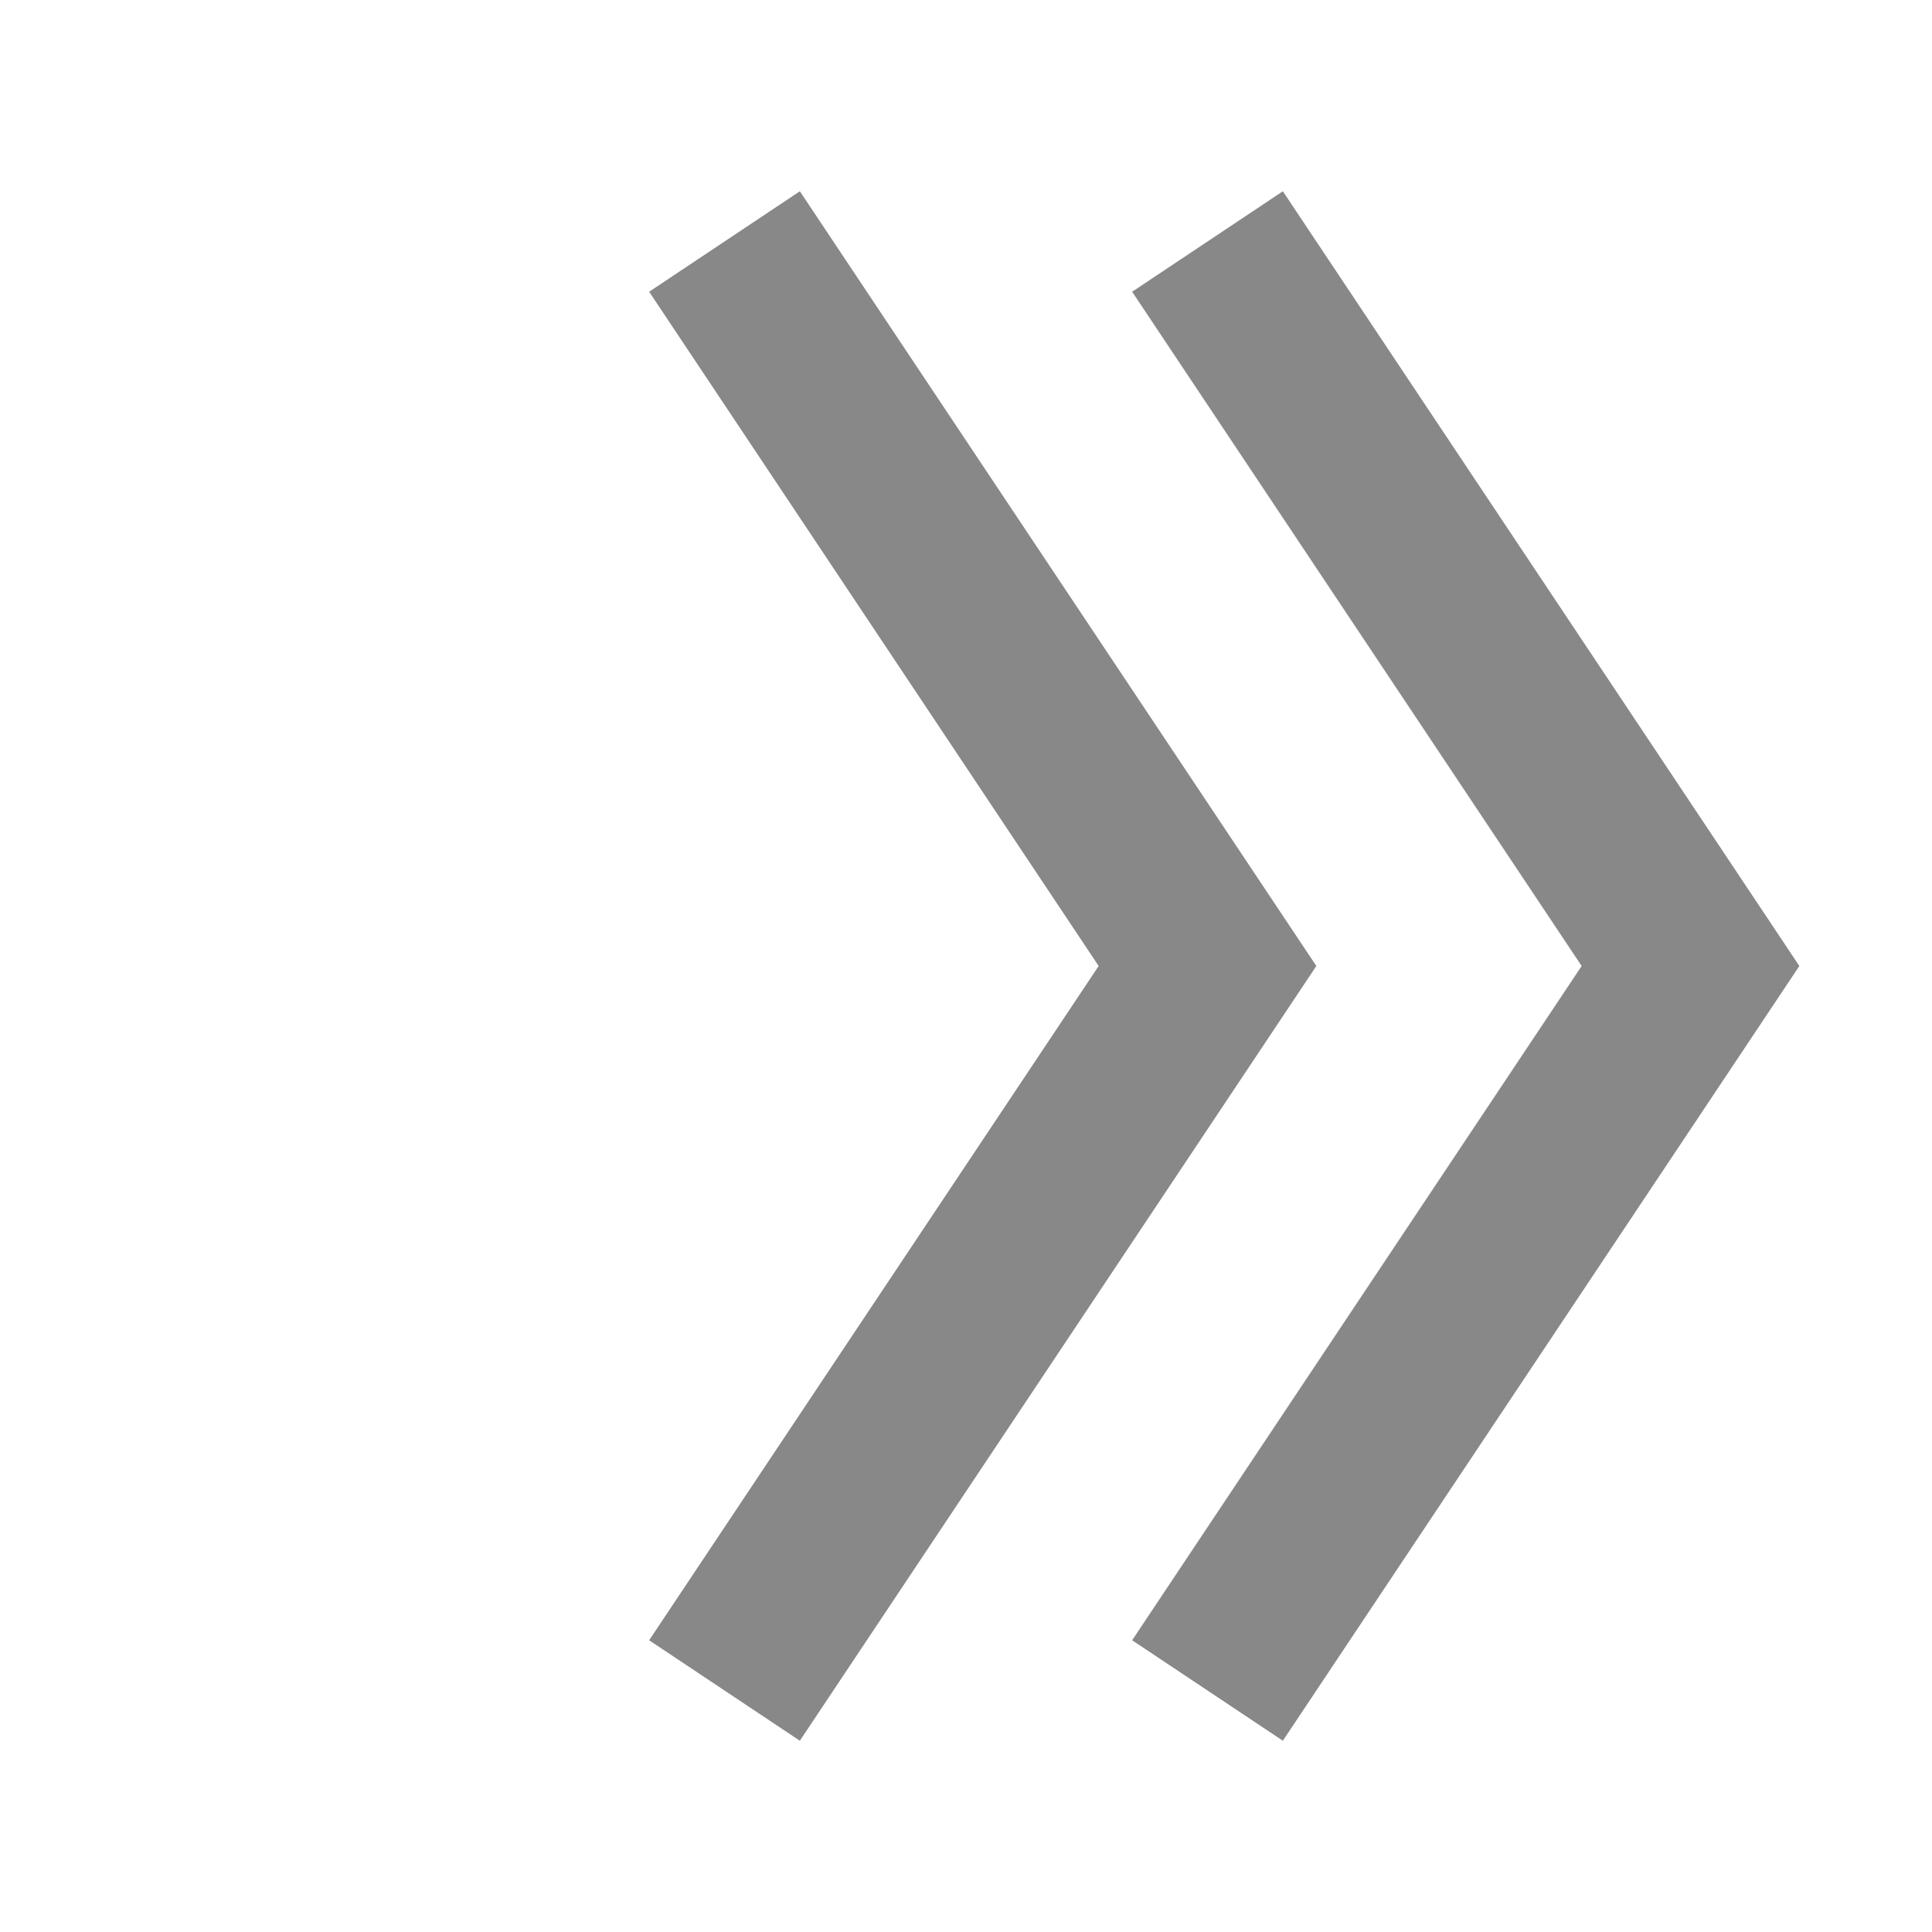
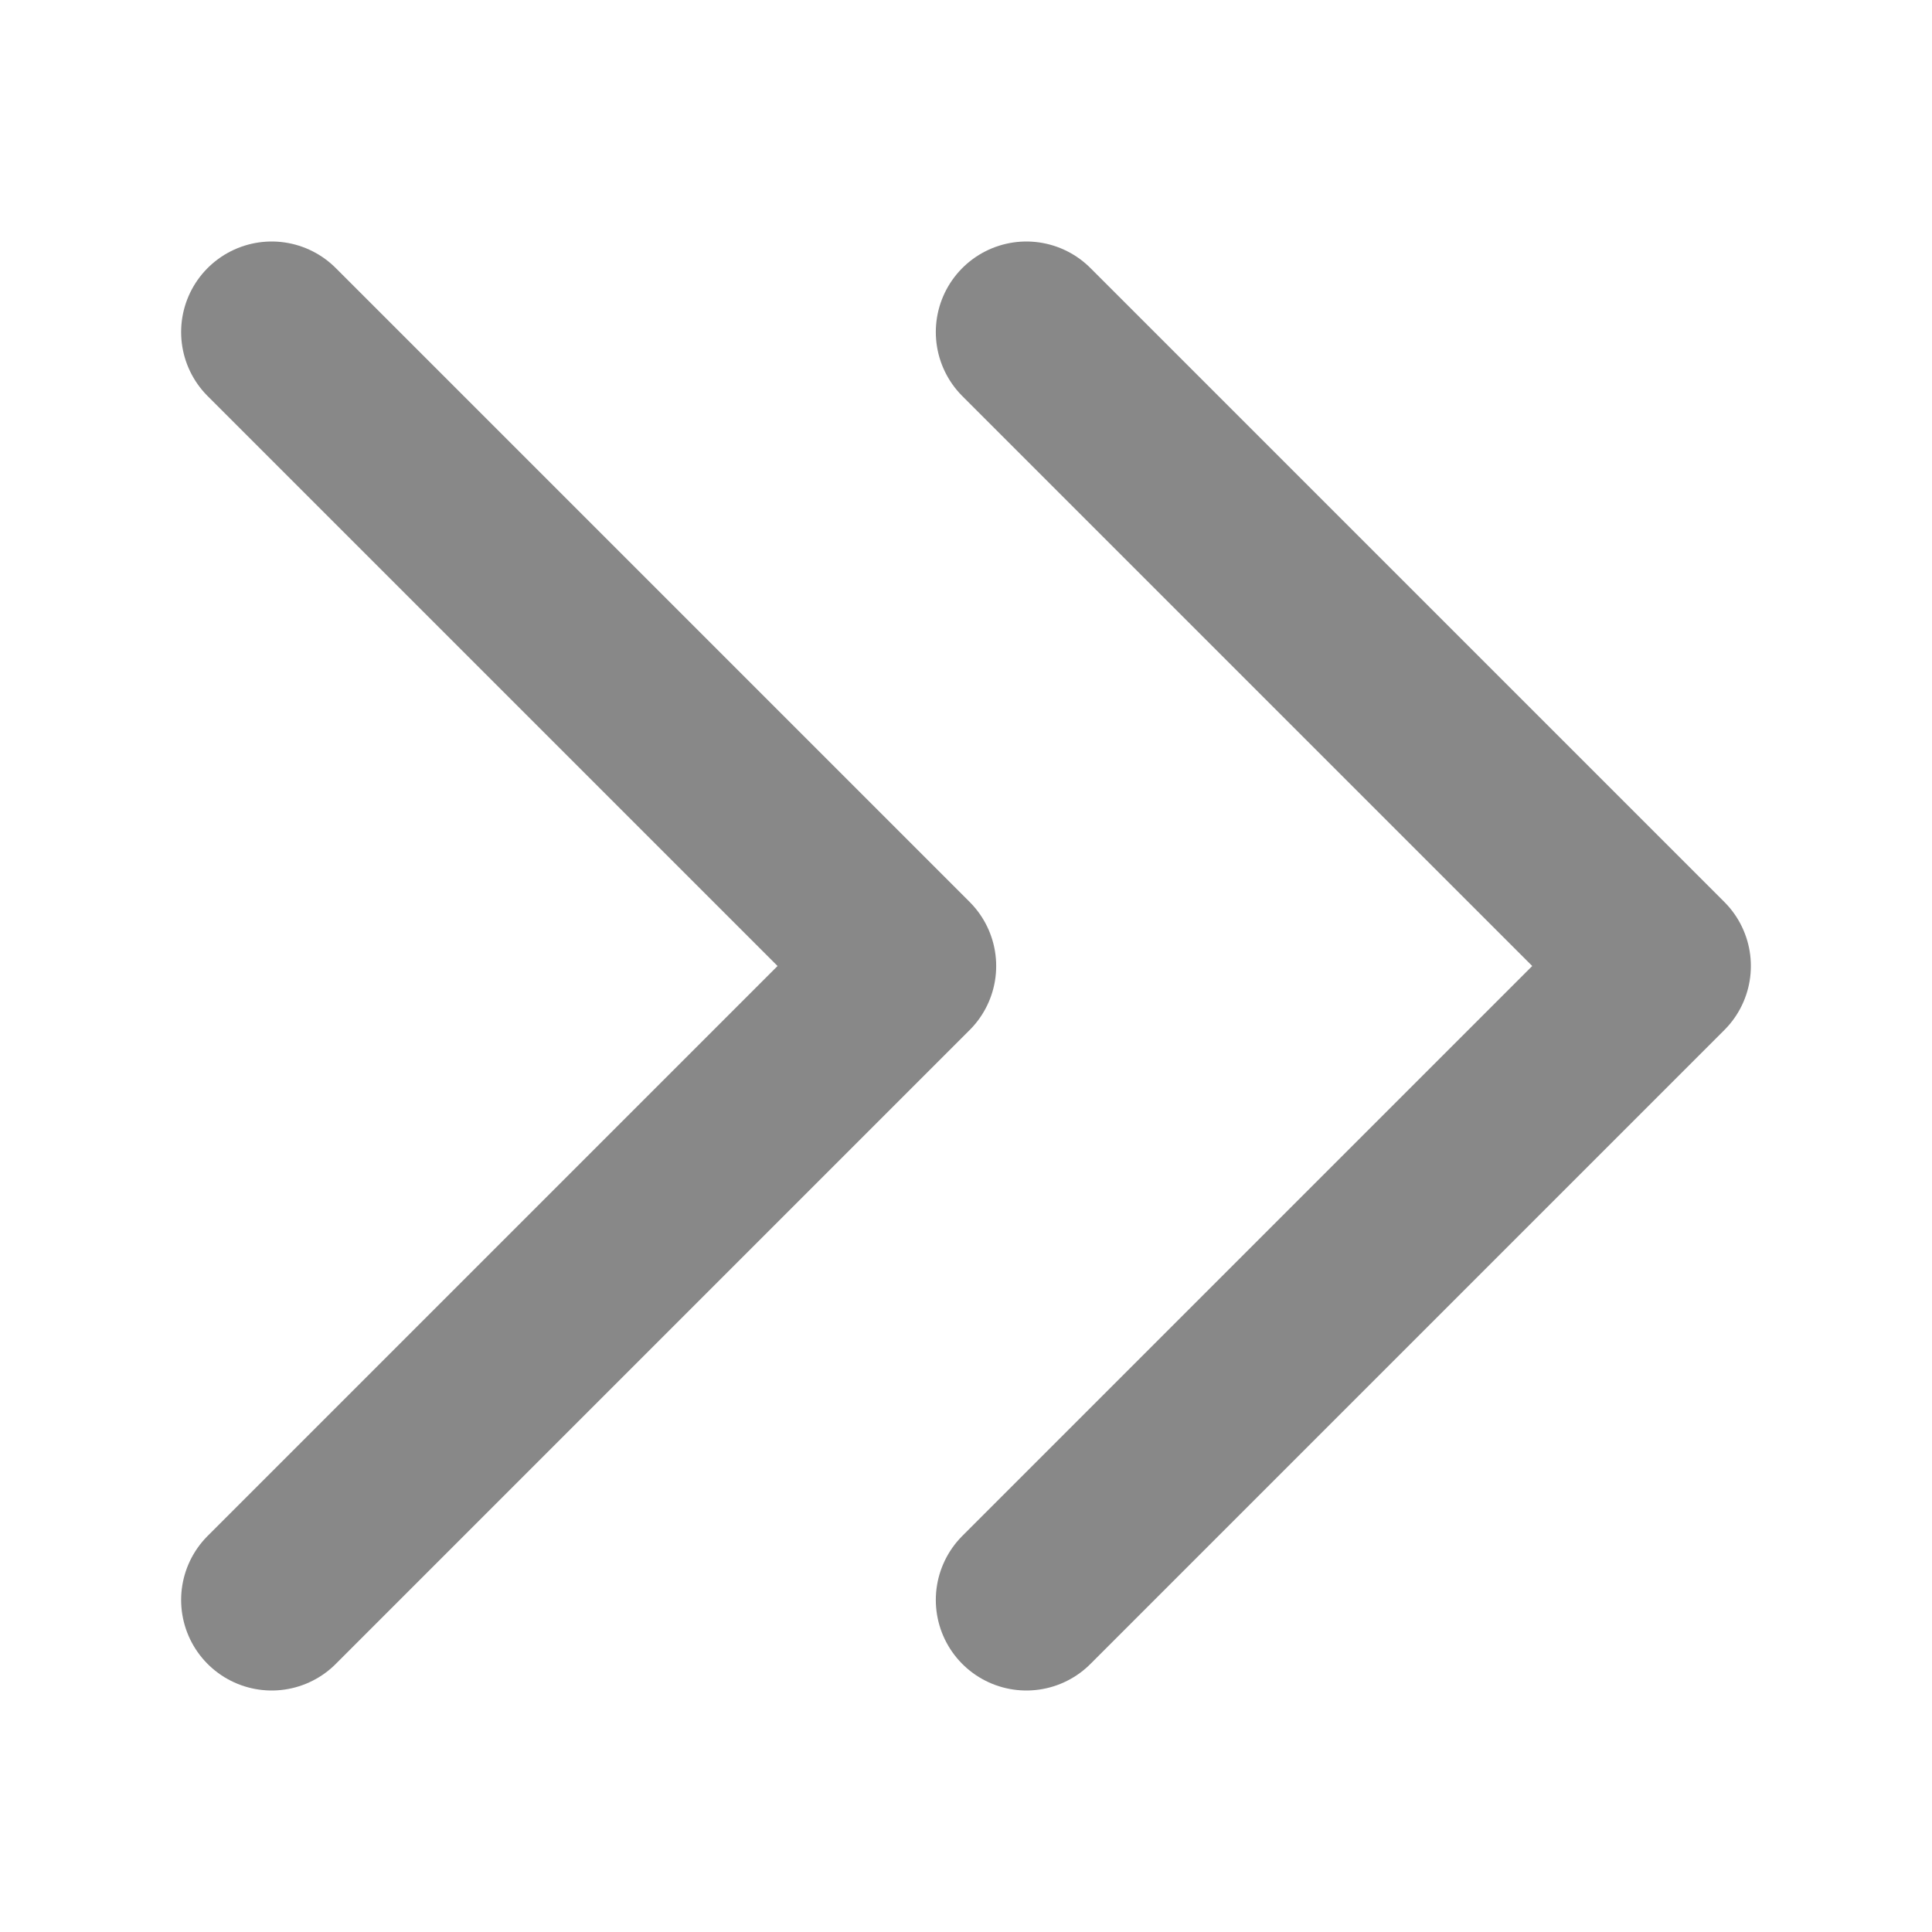
<svg xmlns="http://www.w3.org/2000/svg" width="16" height="16" viewBox="0 0 16 16">
-   <path d="M6 2l4 6-4 6" fill="none" stroke="#888888" stroke-width="1.5" />
-   <path d="M10 2l4 6-4 6" fill="none" stroke="#888888" stroke-width="1.5" />
+   <g fill="none" stroke="#888888" stroke-width="1.5" stroke-linecap="round" stroke-linejoin="round">
+     <path d="M2.25 2.75 7.5 8l-5.25 5.25M8.5 2.75 13.75 8 8.5 13.25" />
+   </g>
</svg>
